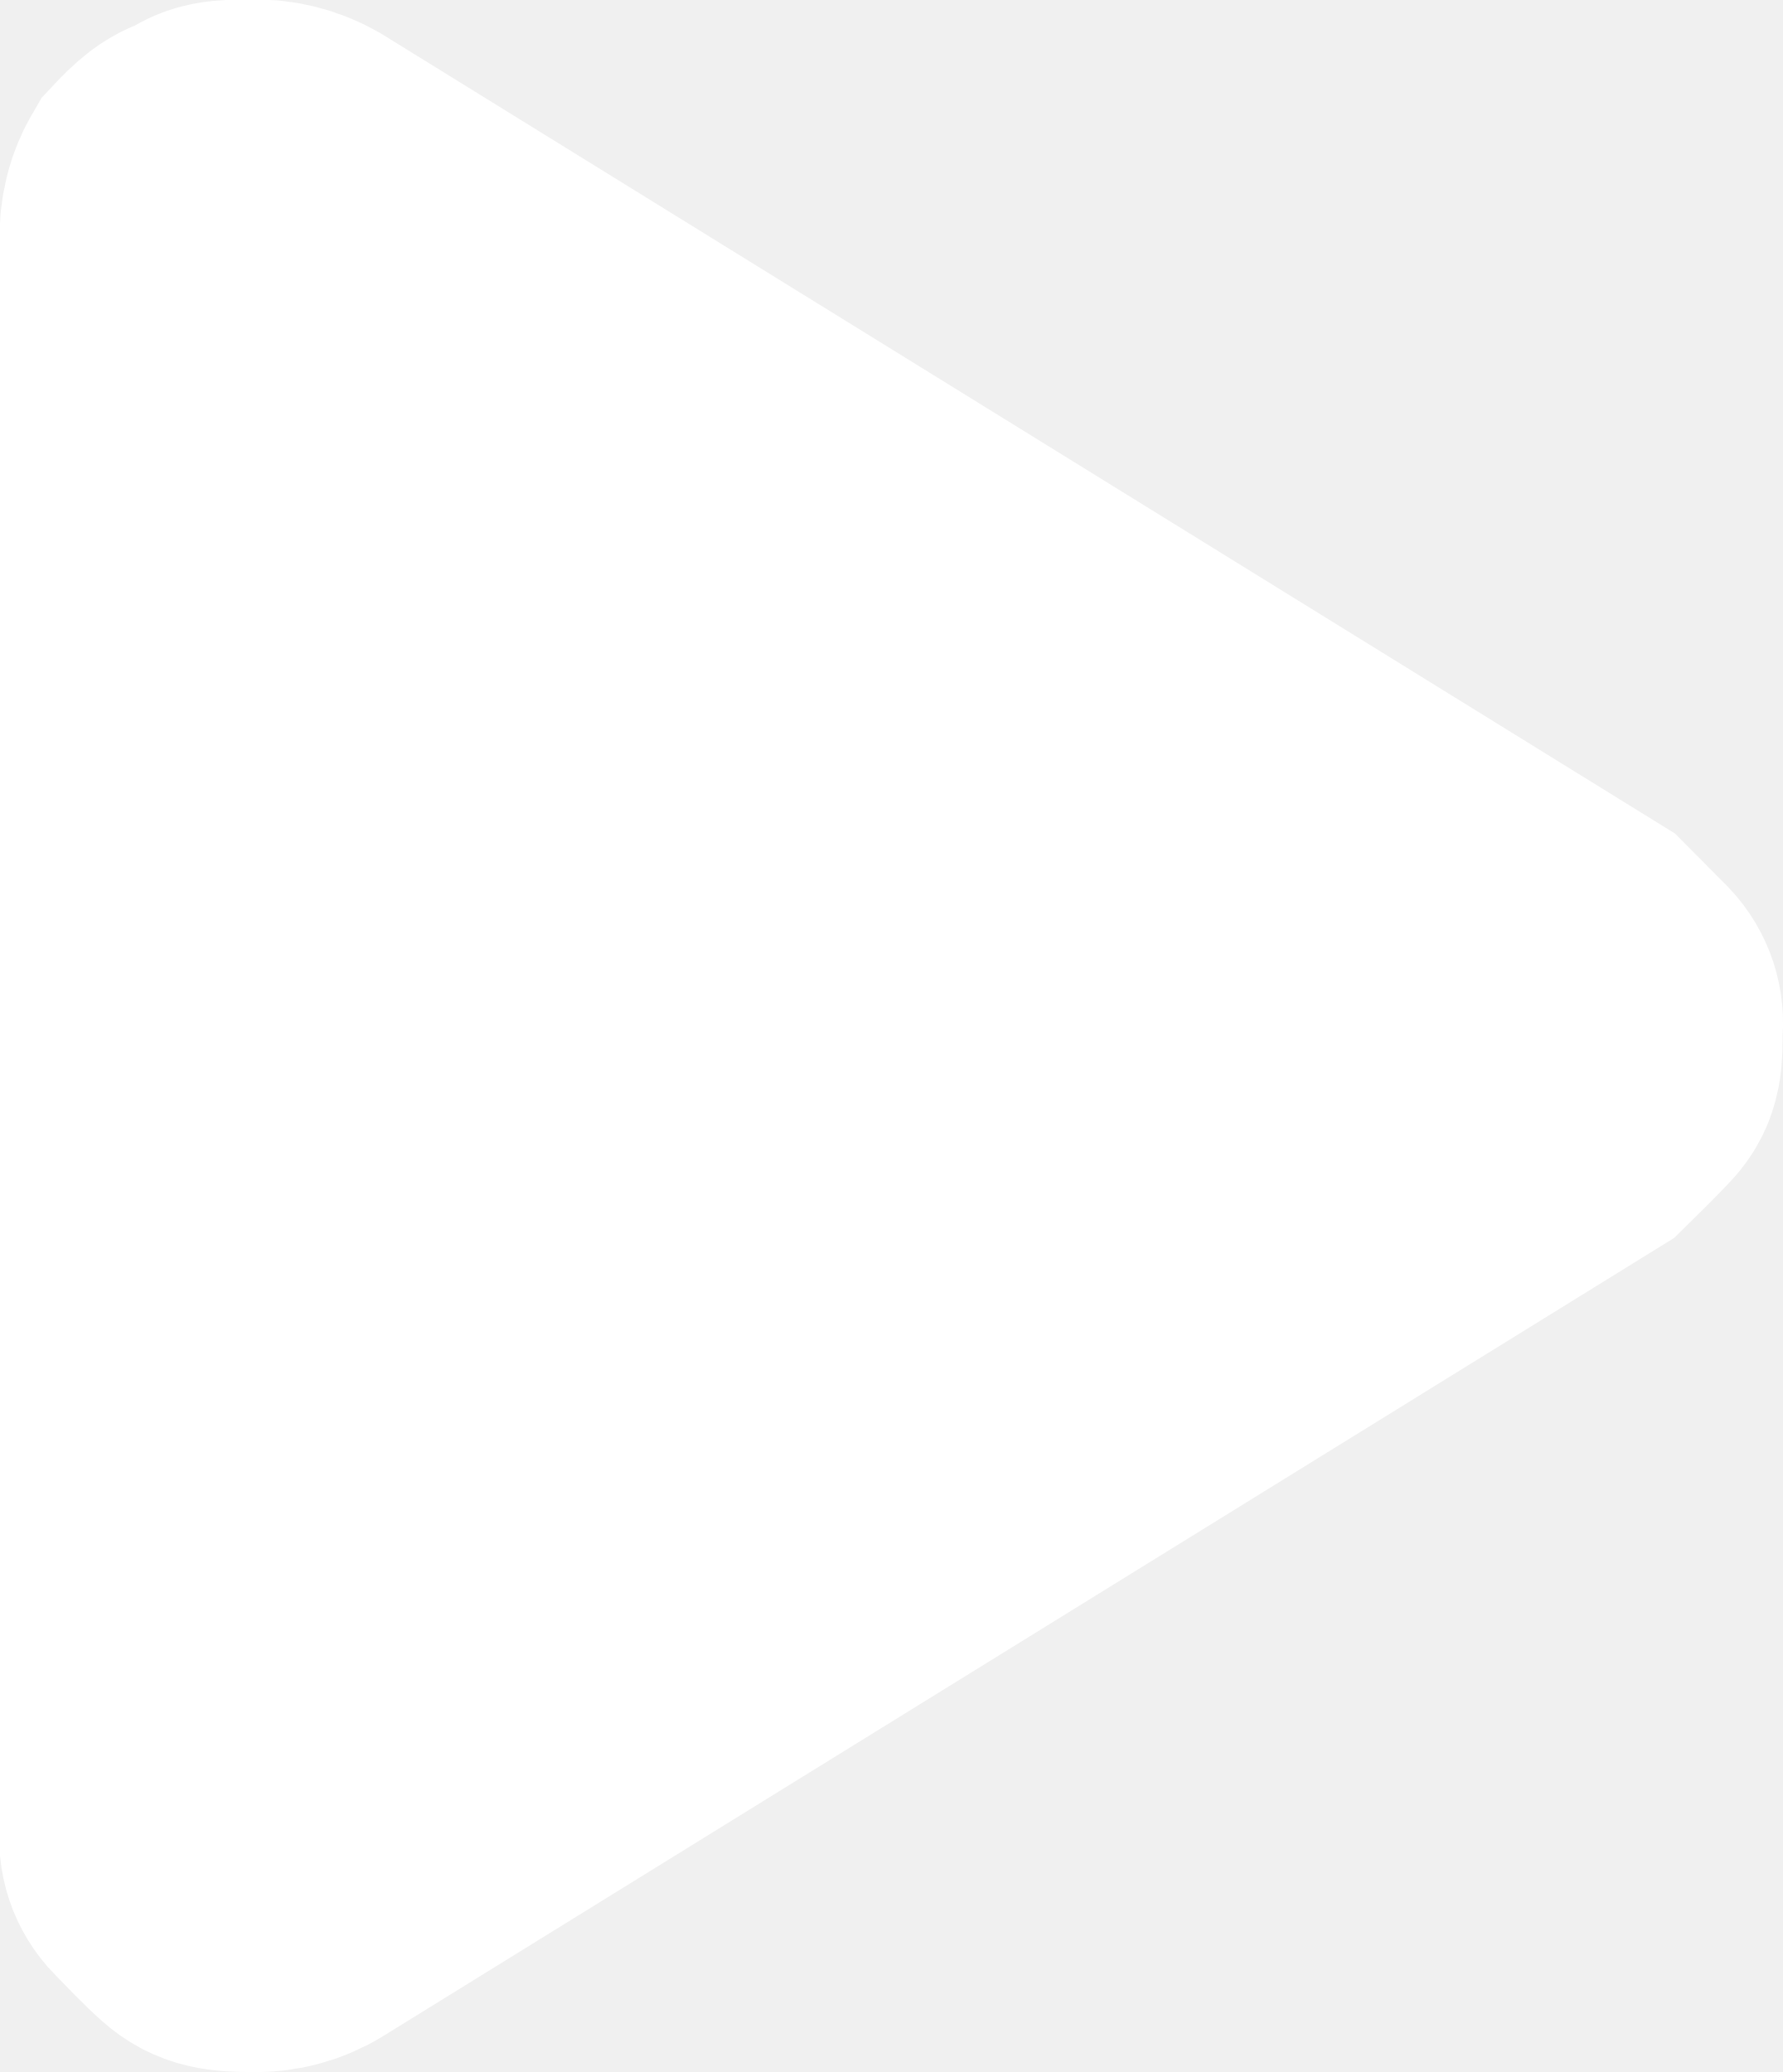
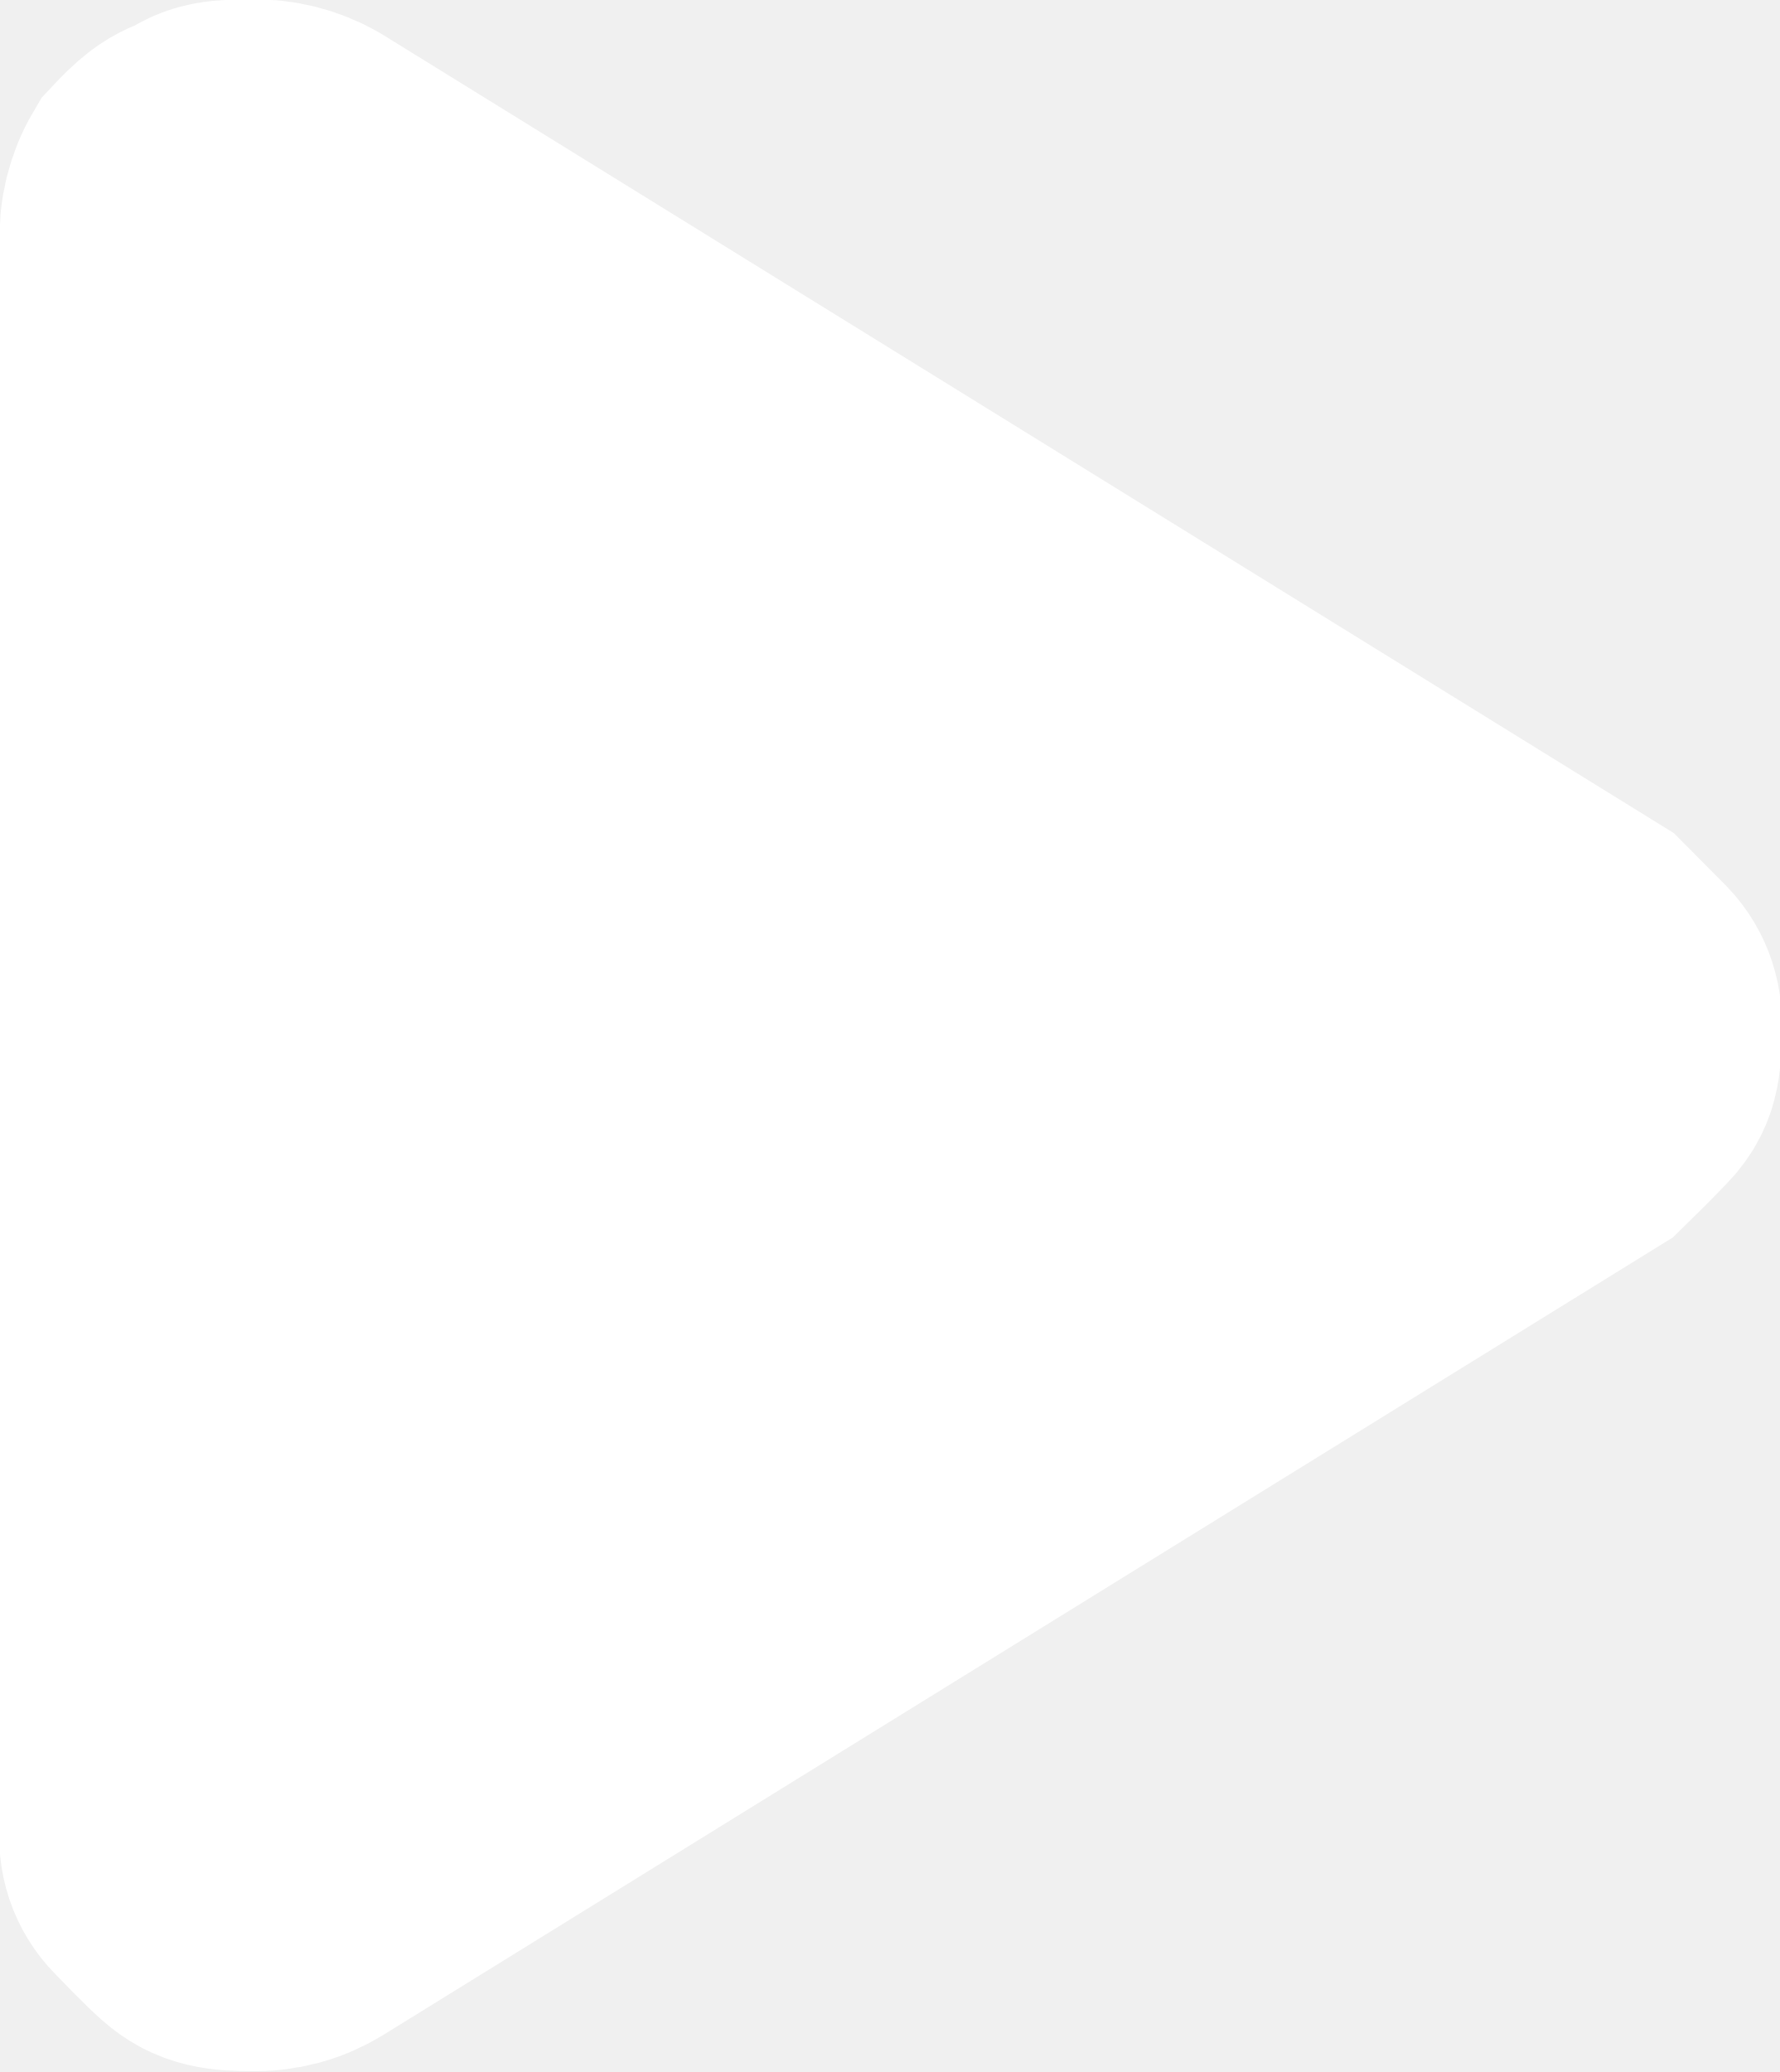
- <svg xmlns="http://www.w3.org/2000/svg" width="6.045" height="7.027" viewBox="0 0 6.045 7.027">
-   <path id="패스_5578" data-name="패스 5578" d="M12343.7,20487.113v5.4a.161.161,0,0,0,.045.135c.044.045.088.092.134.133s.089.047.179.047a.327.327,0,0,0,.179-.047l4.331-2.678c.044-.043.089-.088.134-.135s.044-.088.044-.176a.165.165,0,0,0-.044-.135l-.134-.135-4.331-2.678a.338.338,0,0,0-.179-.045c-.09,0-.135,0-.179.045-.046,0-.09.043-.134.09A.327.327,0,0,0,12343.7,20487.113Z" transform="translate(-12343.201 -20486.301)" fill="#fff" stroke="#fff" stroke-width="1" />
+ <svg xmlns="http://www.w3.org/2000/svg" width="6.04" height="7.03" viewBox="0 0 6.04 7.03">
+   <path fill="#fff" stroke="#fff" d="M.499.812v5.4a.161.161 0 0 0 .045.135c.044.045.088.092.134.133s.089.047.179.047a.327.327 0 0 0 .179-.047l4.331-2.678c.044-.043.089-.088.134-.135s.044-.088.044-.176a.165.165 0 0 0-.044-.135l-.134-.135L1.036.543A.338.338 0 0 0 .857.498c-.09 0-.135 0-.179.045-.046 0-.09.043-.134.09a.327.327 0 0 0-.045.179z" />
</svg>
